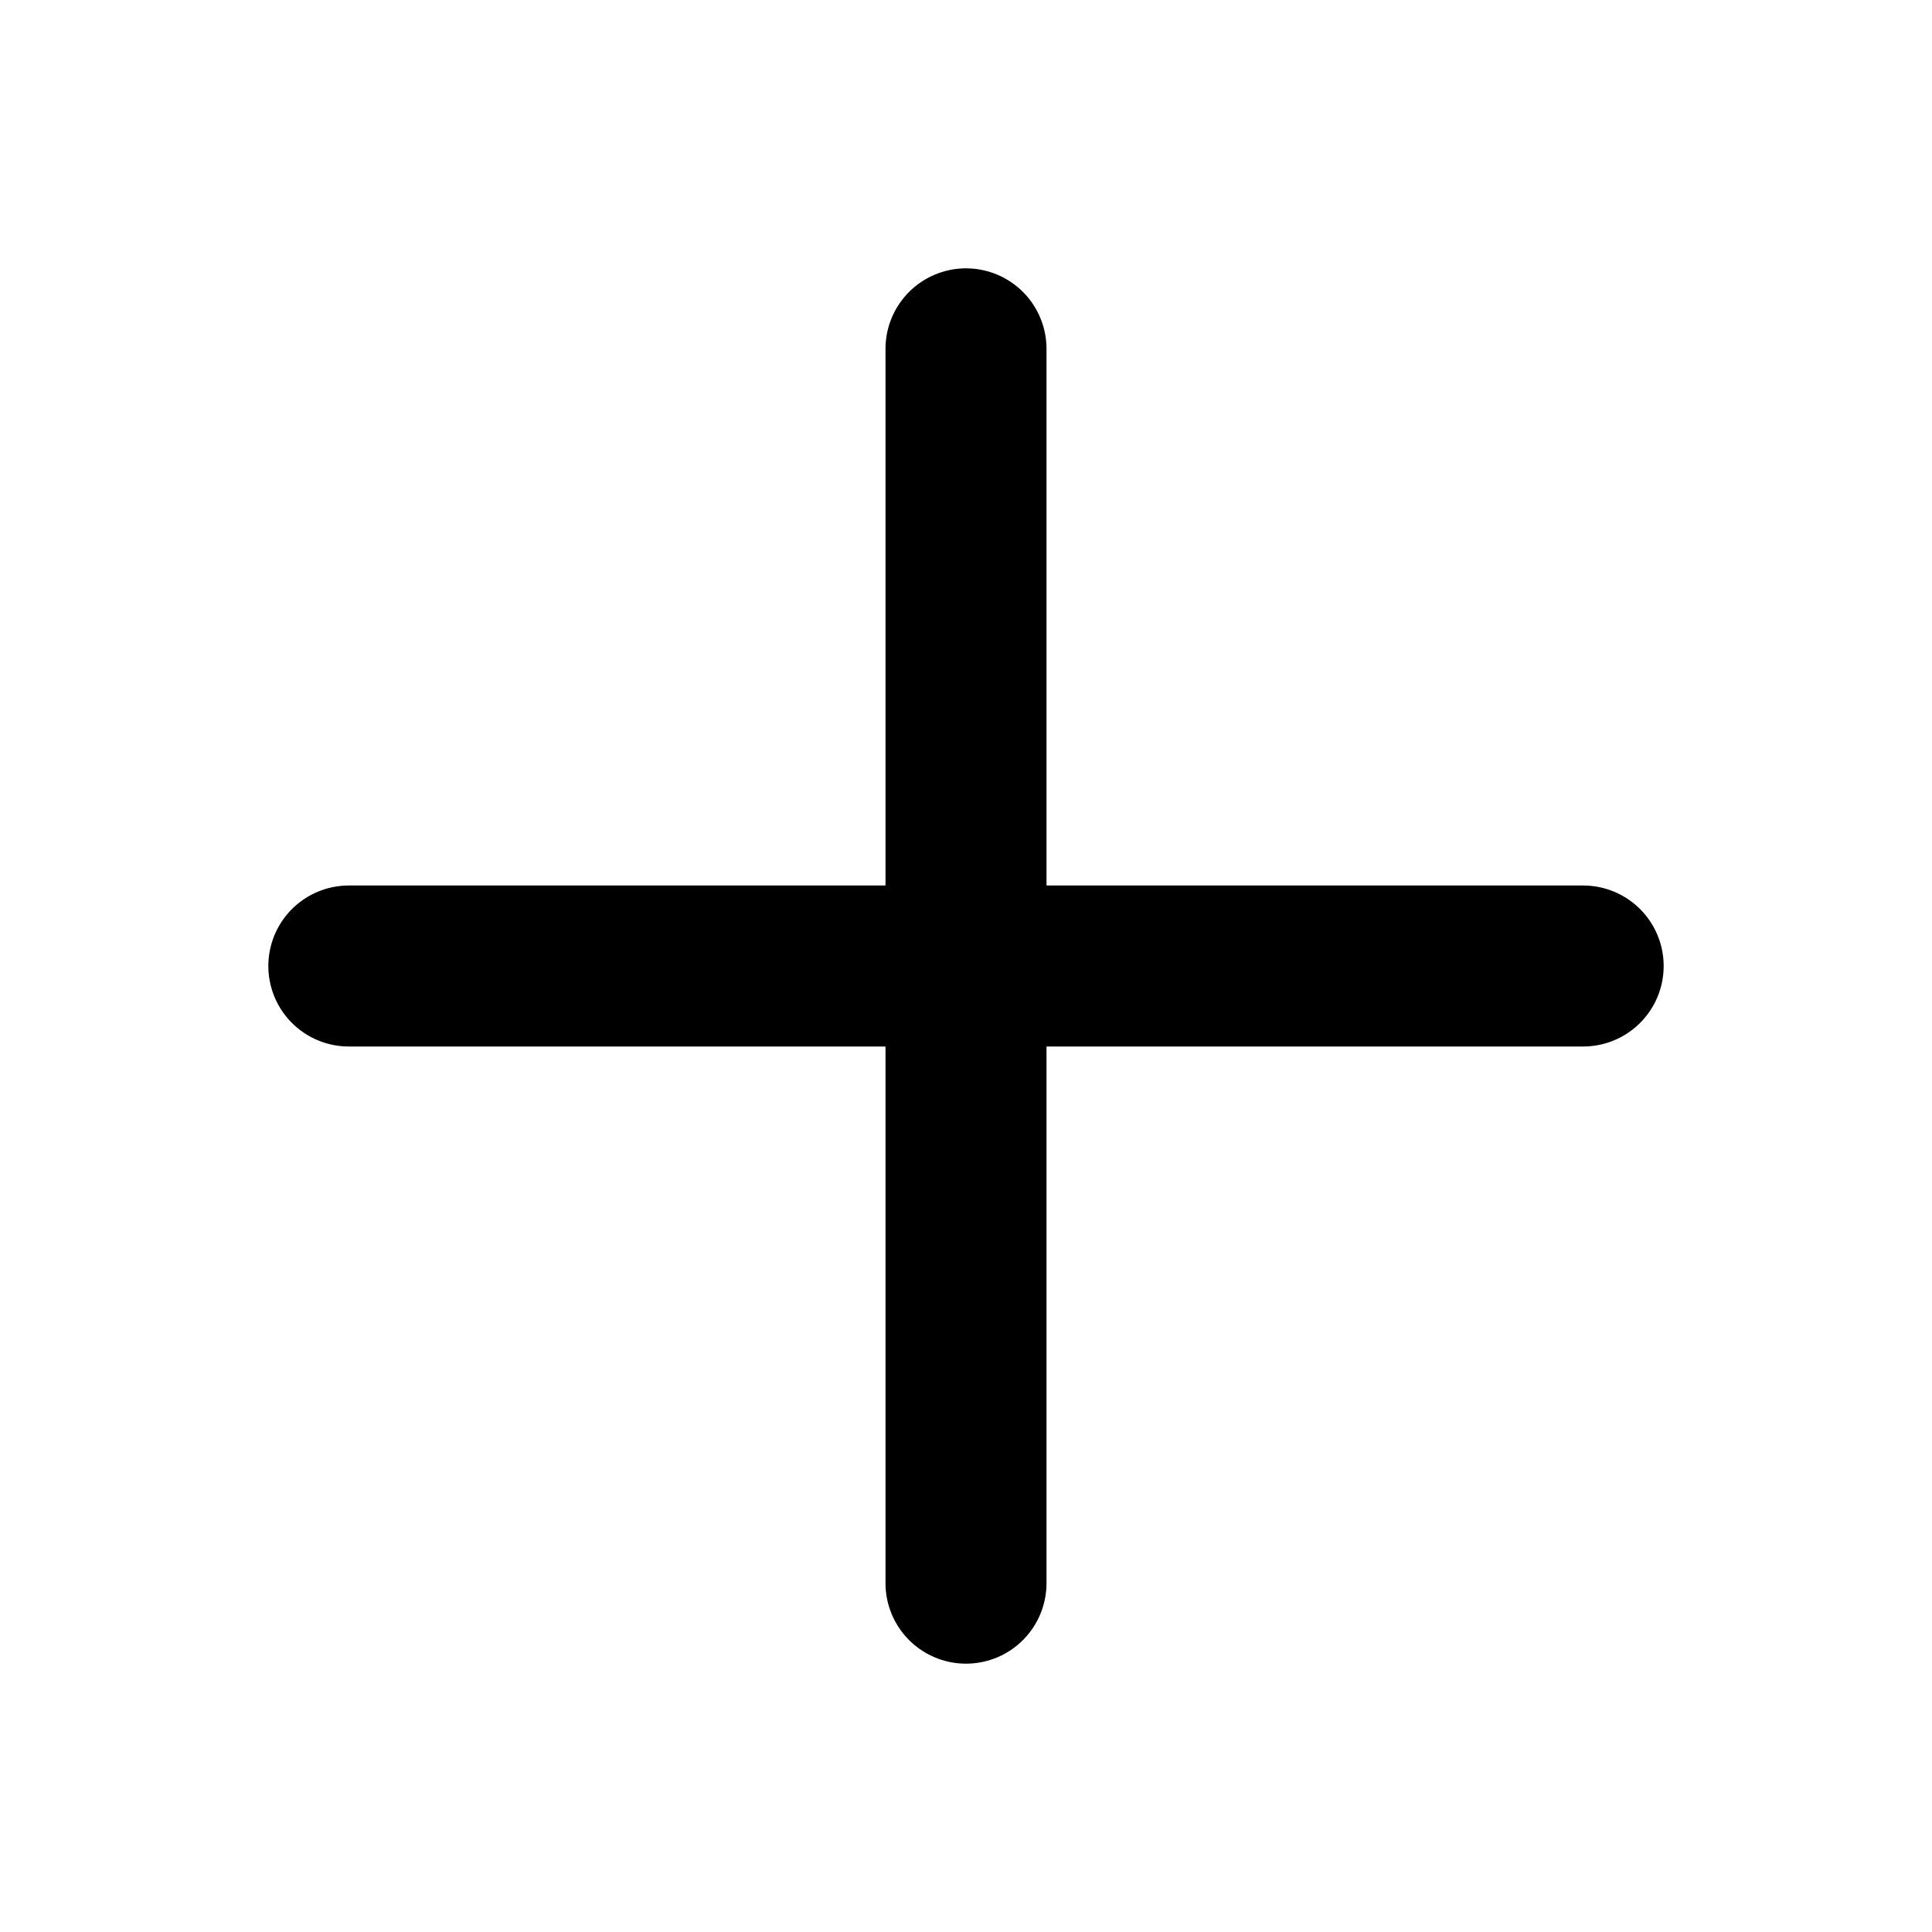
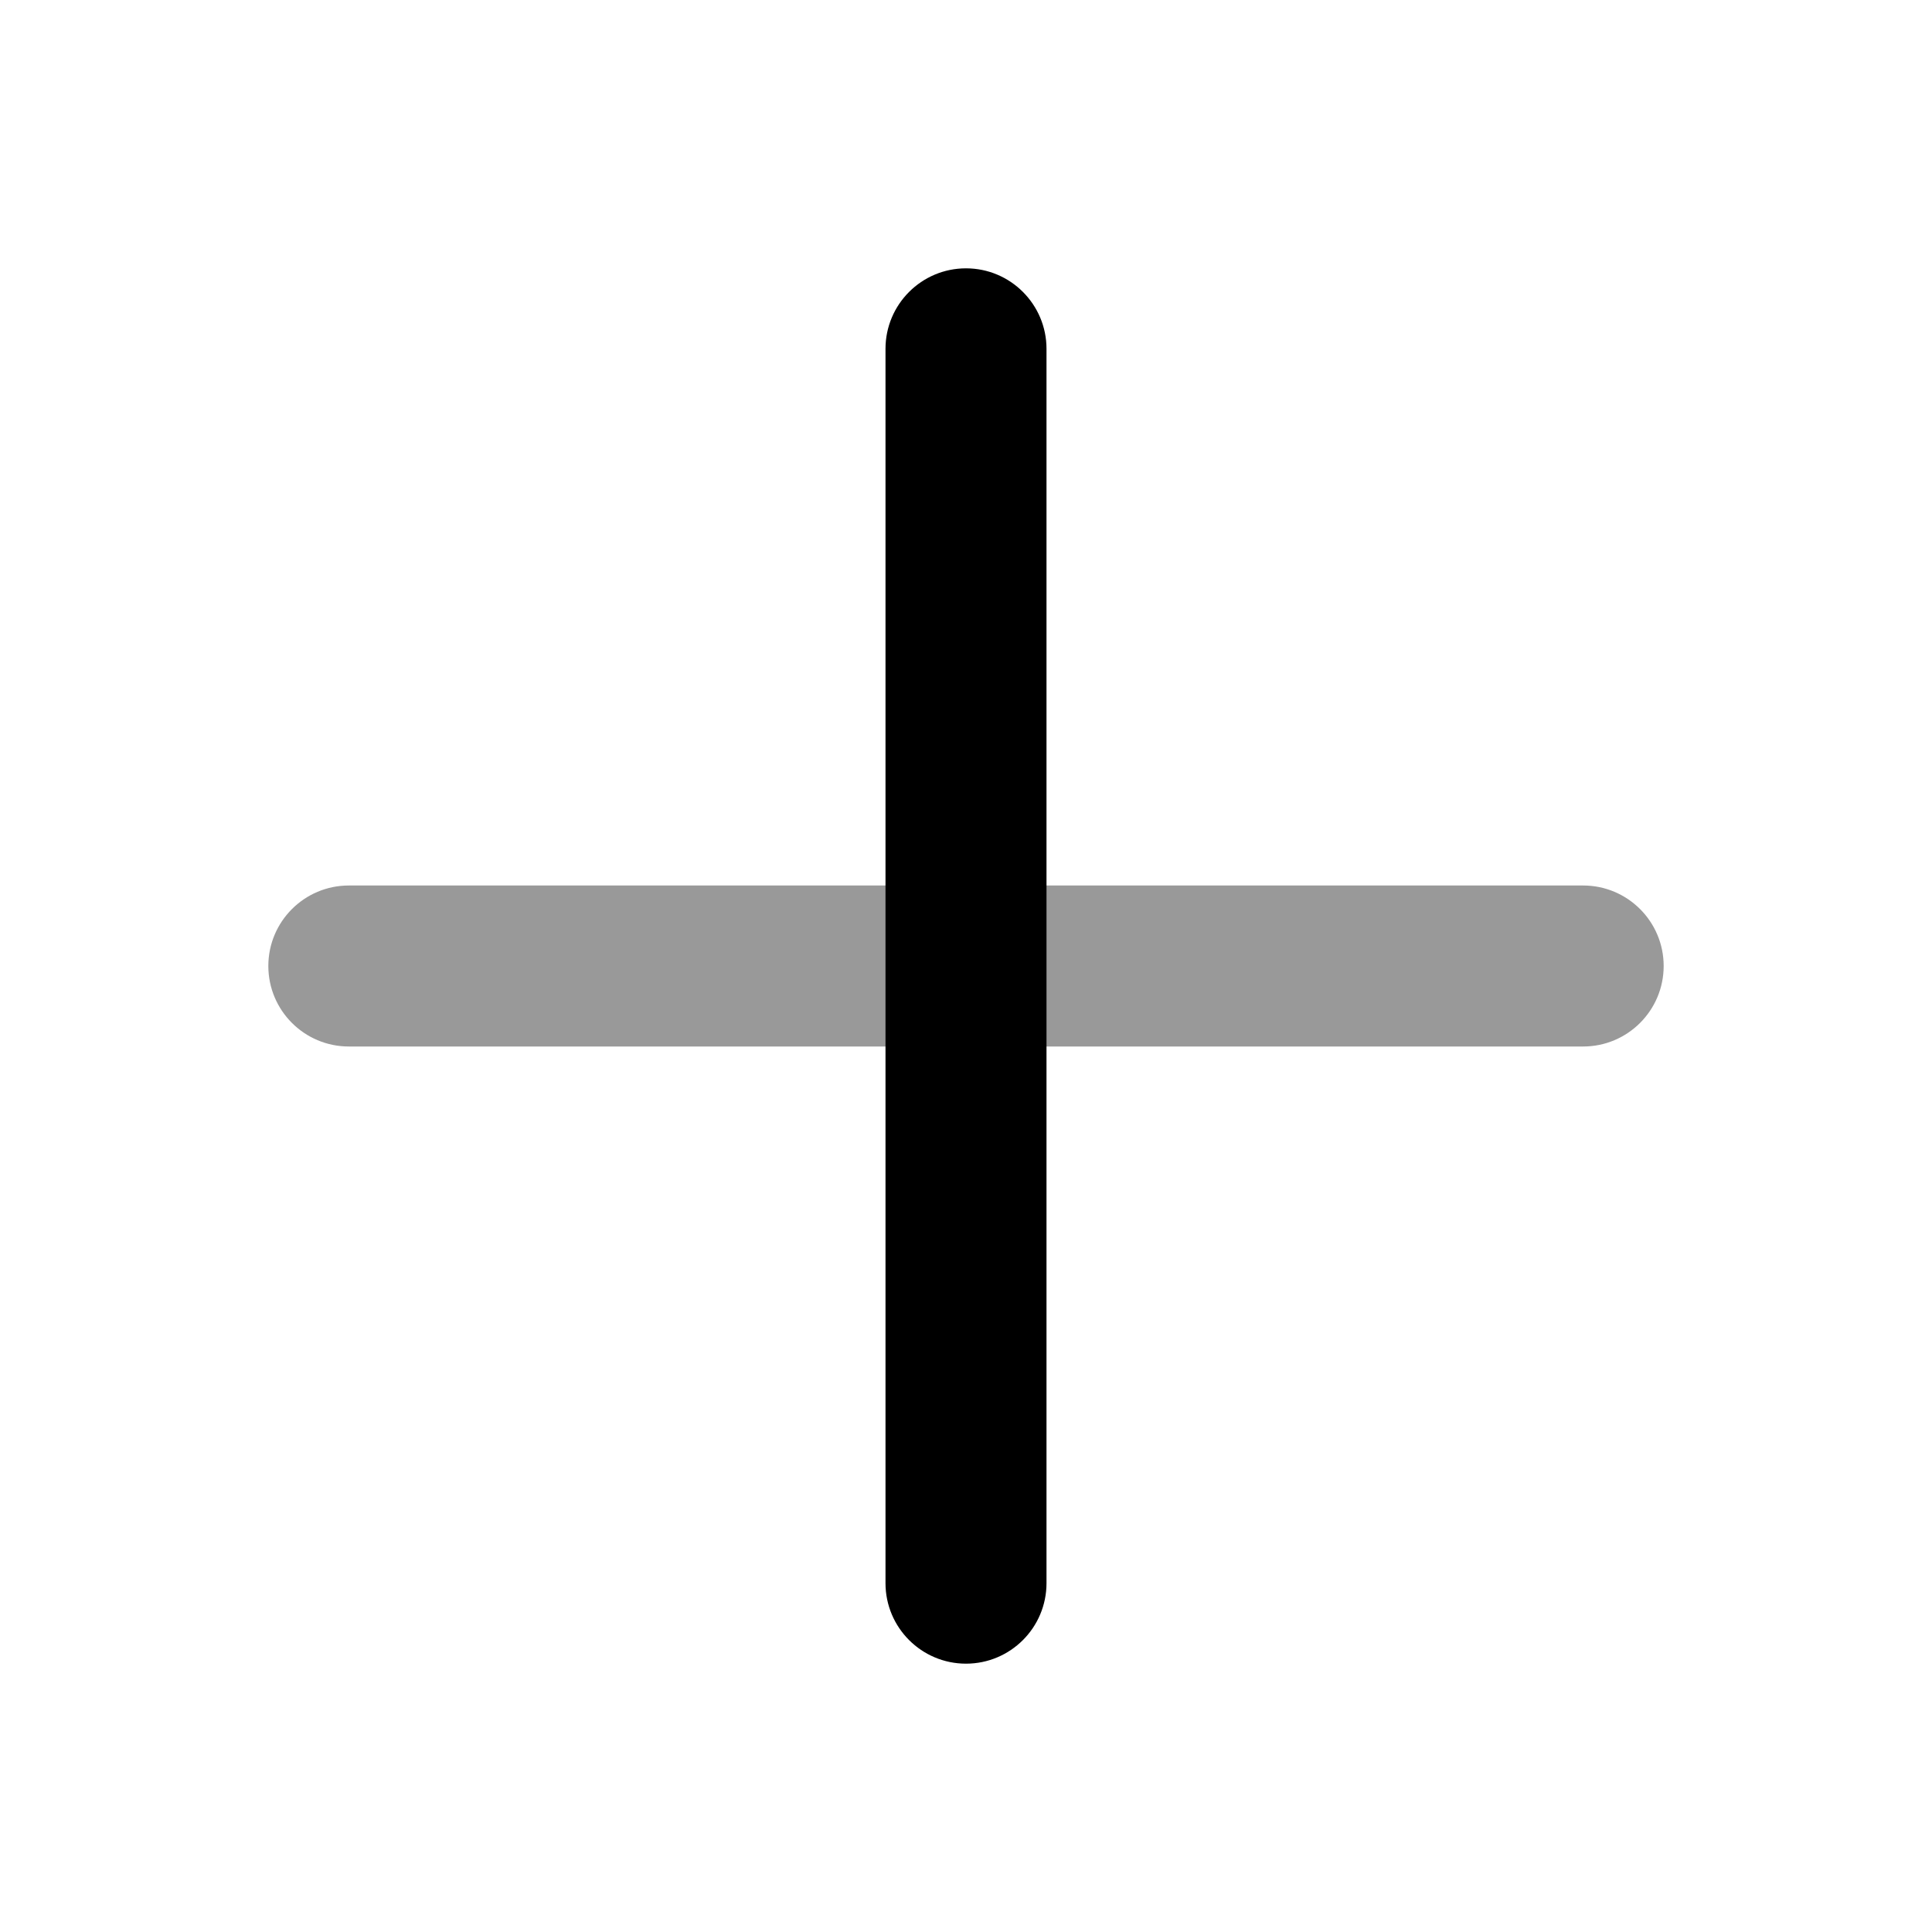
<svg xmlns="http://www.w3.org/2000/svg" x="0px" y="0px" width="18px" height="18px" viewBox="0 0 18 18">
-   <line x1="9" y1="3.25" x2="9" y2="14.75" fill="none" stroke="#000" stroke-linecap="round" stroke-linejoin="round" stroke-width="1.5" data-color="color-2" />
-   <line x1="3.25" y1="9" x2="14.75" y2="9" fill="none" stroke="#000" stroke-linecap="round" stroke-linejoin="round" stroke-width="1.5" />
+   <path opacity="0.4" d="M14.75 9.75H3.25C2.836 9.75 2.5 9.414 2.5 9C2.5 8.586 2.836 8.25 3.25 8.25H14.75C15.164 8.25 15.5 8.586 15.5 9C15.5 9.414 15.164 9.75 14.75 9.75Z" fill="#000" data-color="color-2" />
+   <path d="M9 15.5C8.586 15.5 8.25 15.164 8.25 14.75V3.25C8.25 2.836 8.586 2.5 9 2.5C9.414 2.5 9.75 2.836 9.75 3.25V14.75C9.75 15.164 9.414 15.5 9 15.5Z" fill="black" />
</svg>
